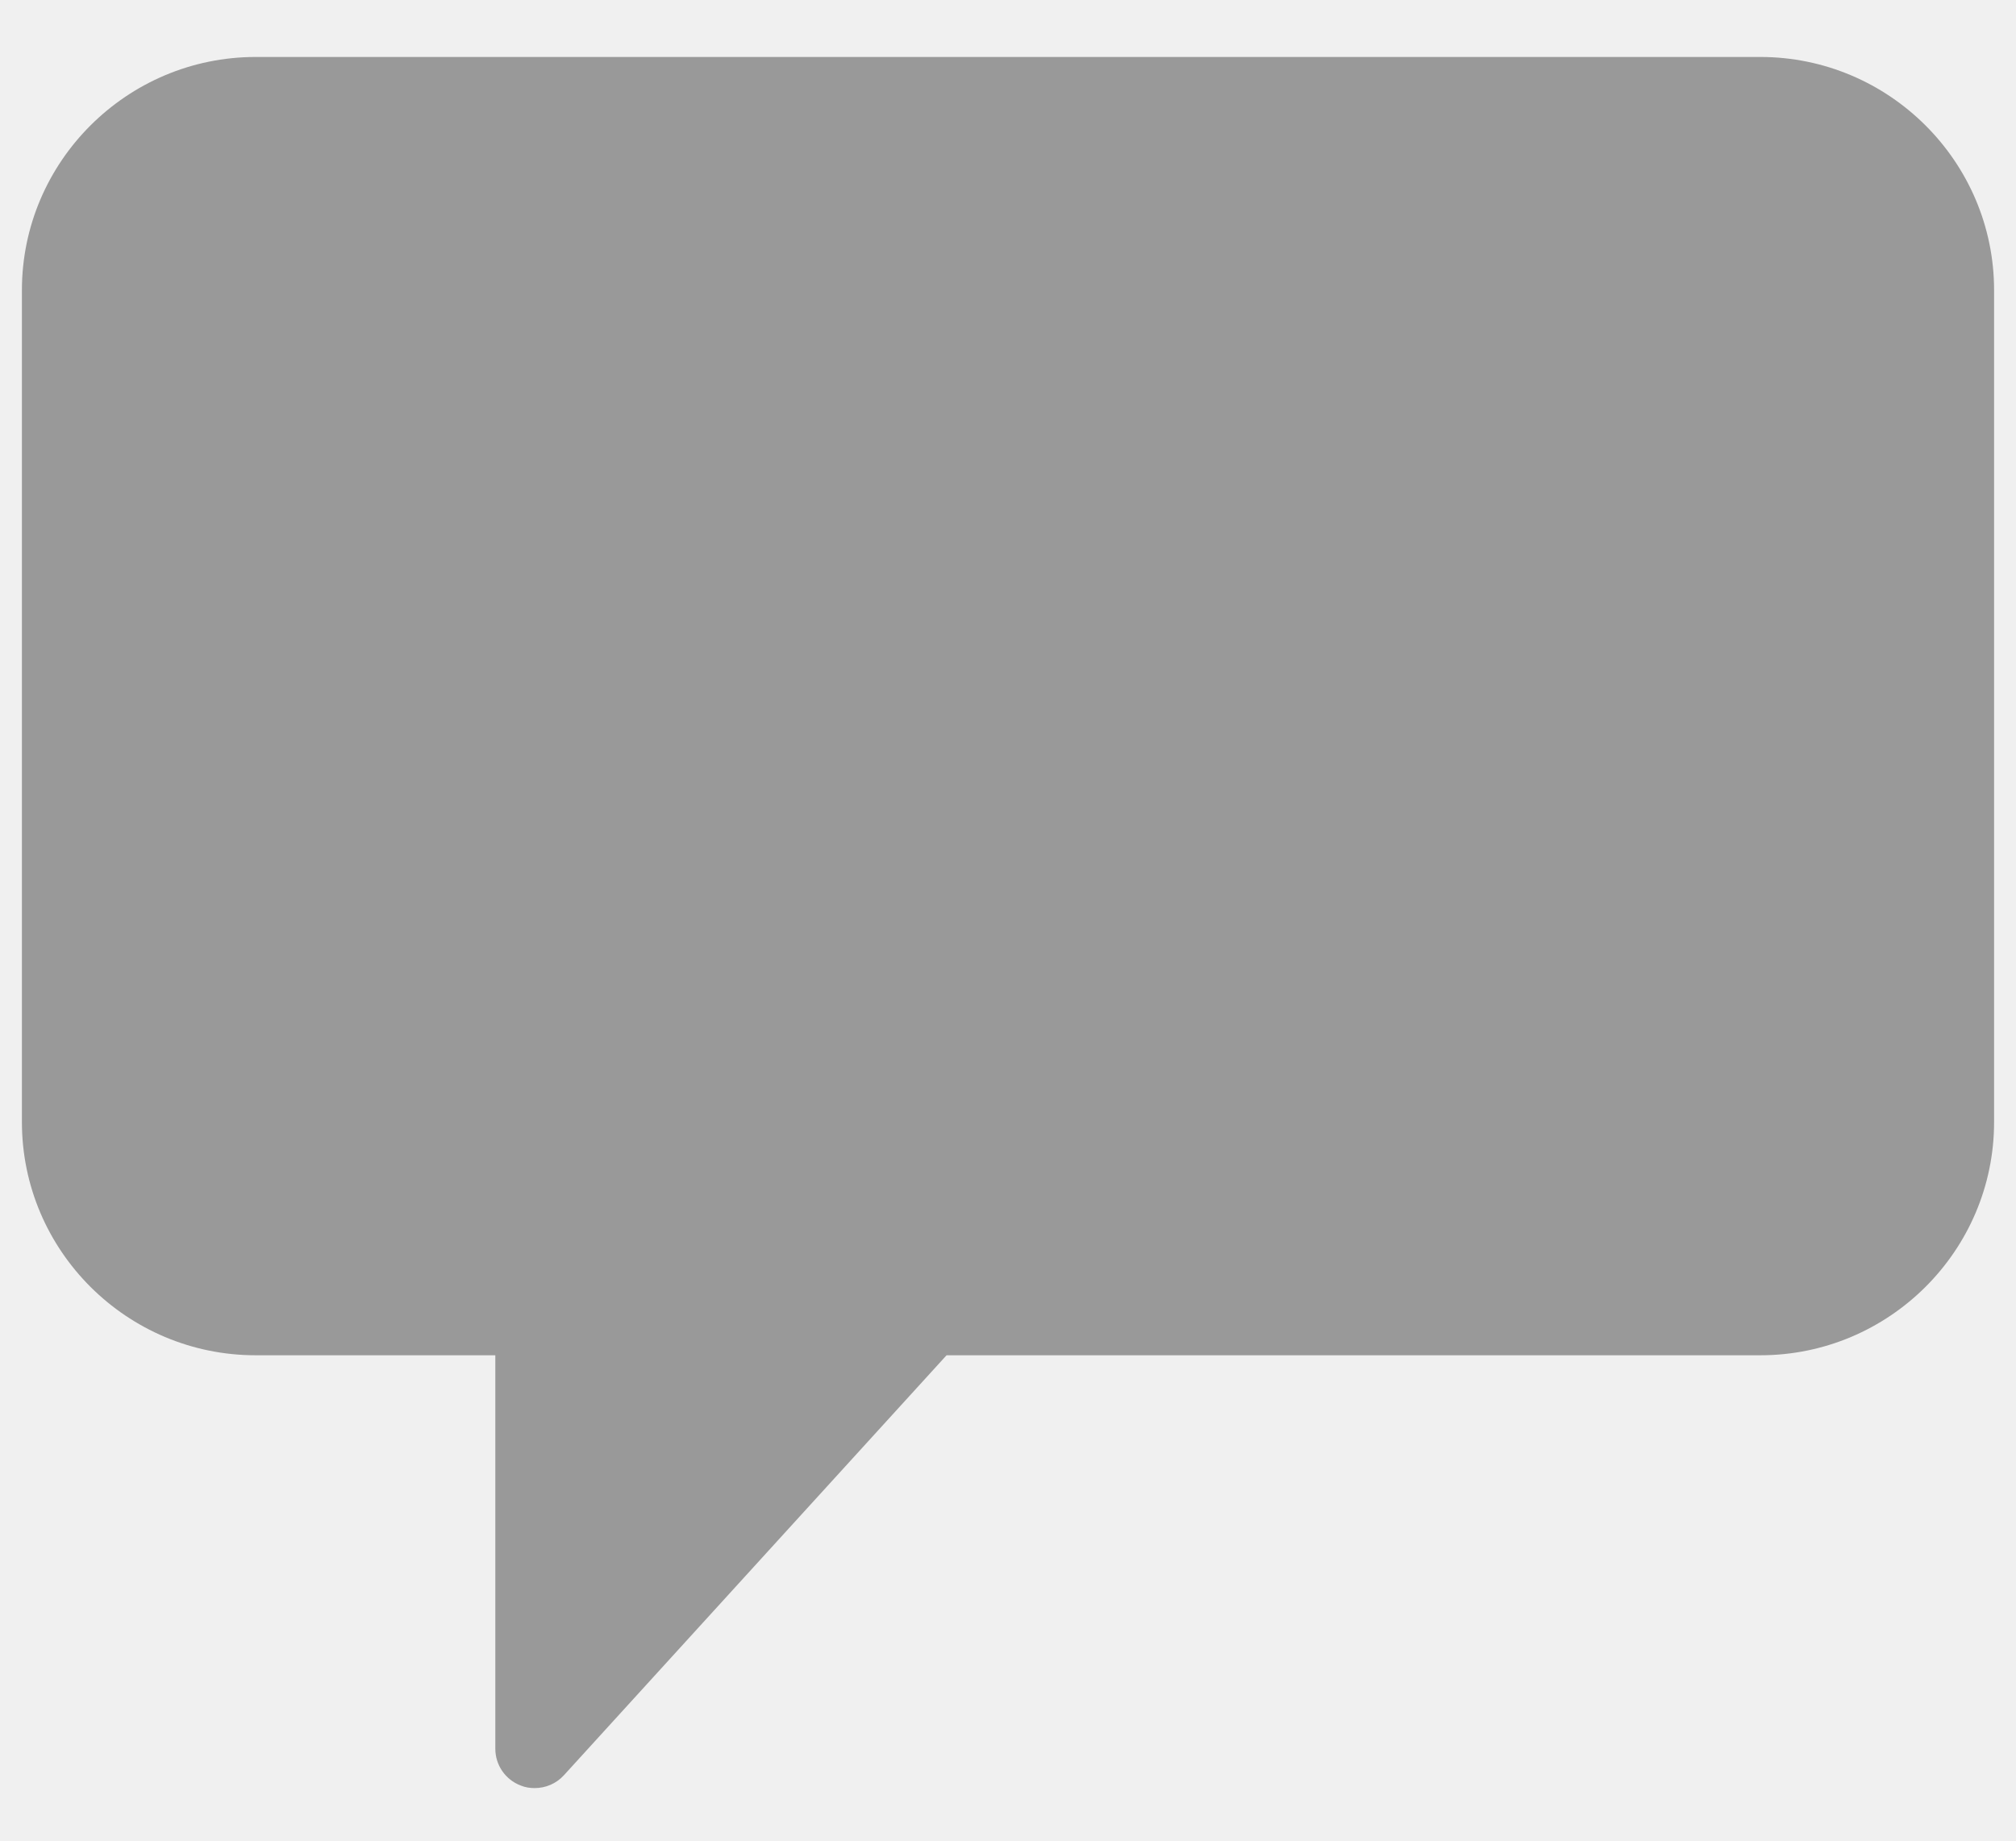
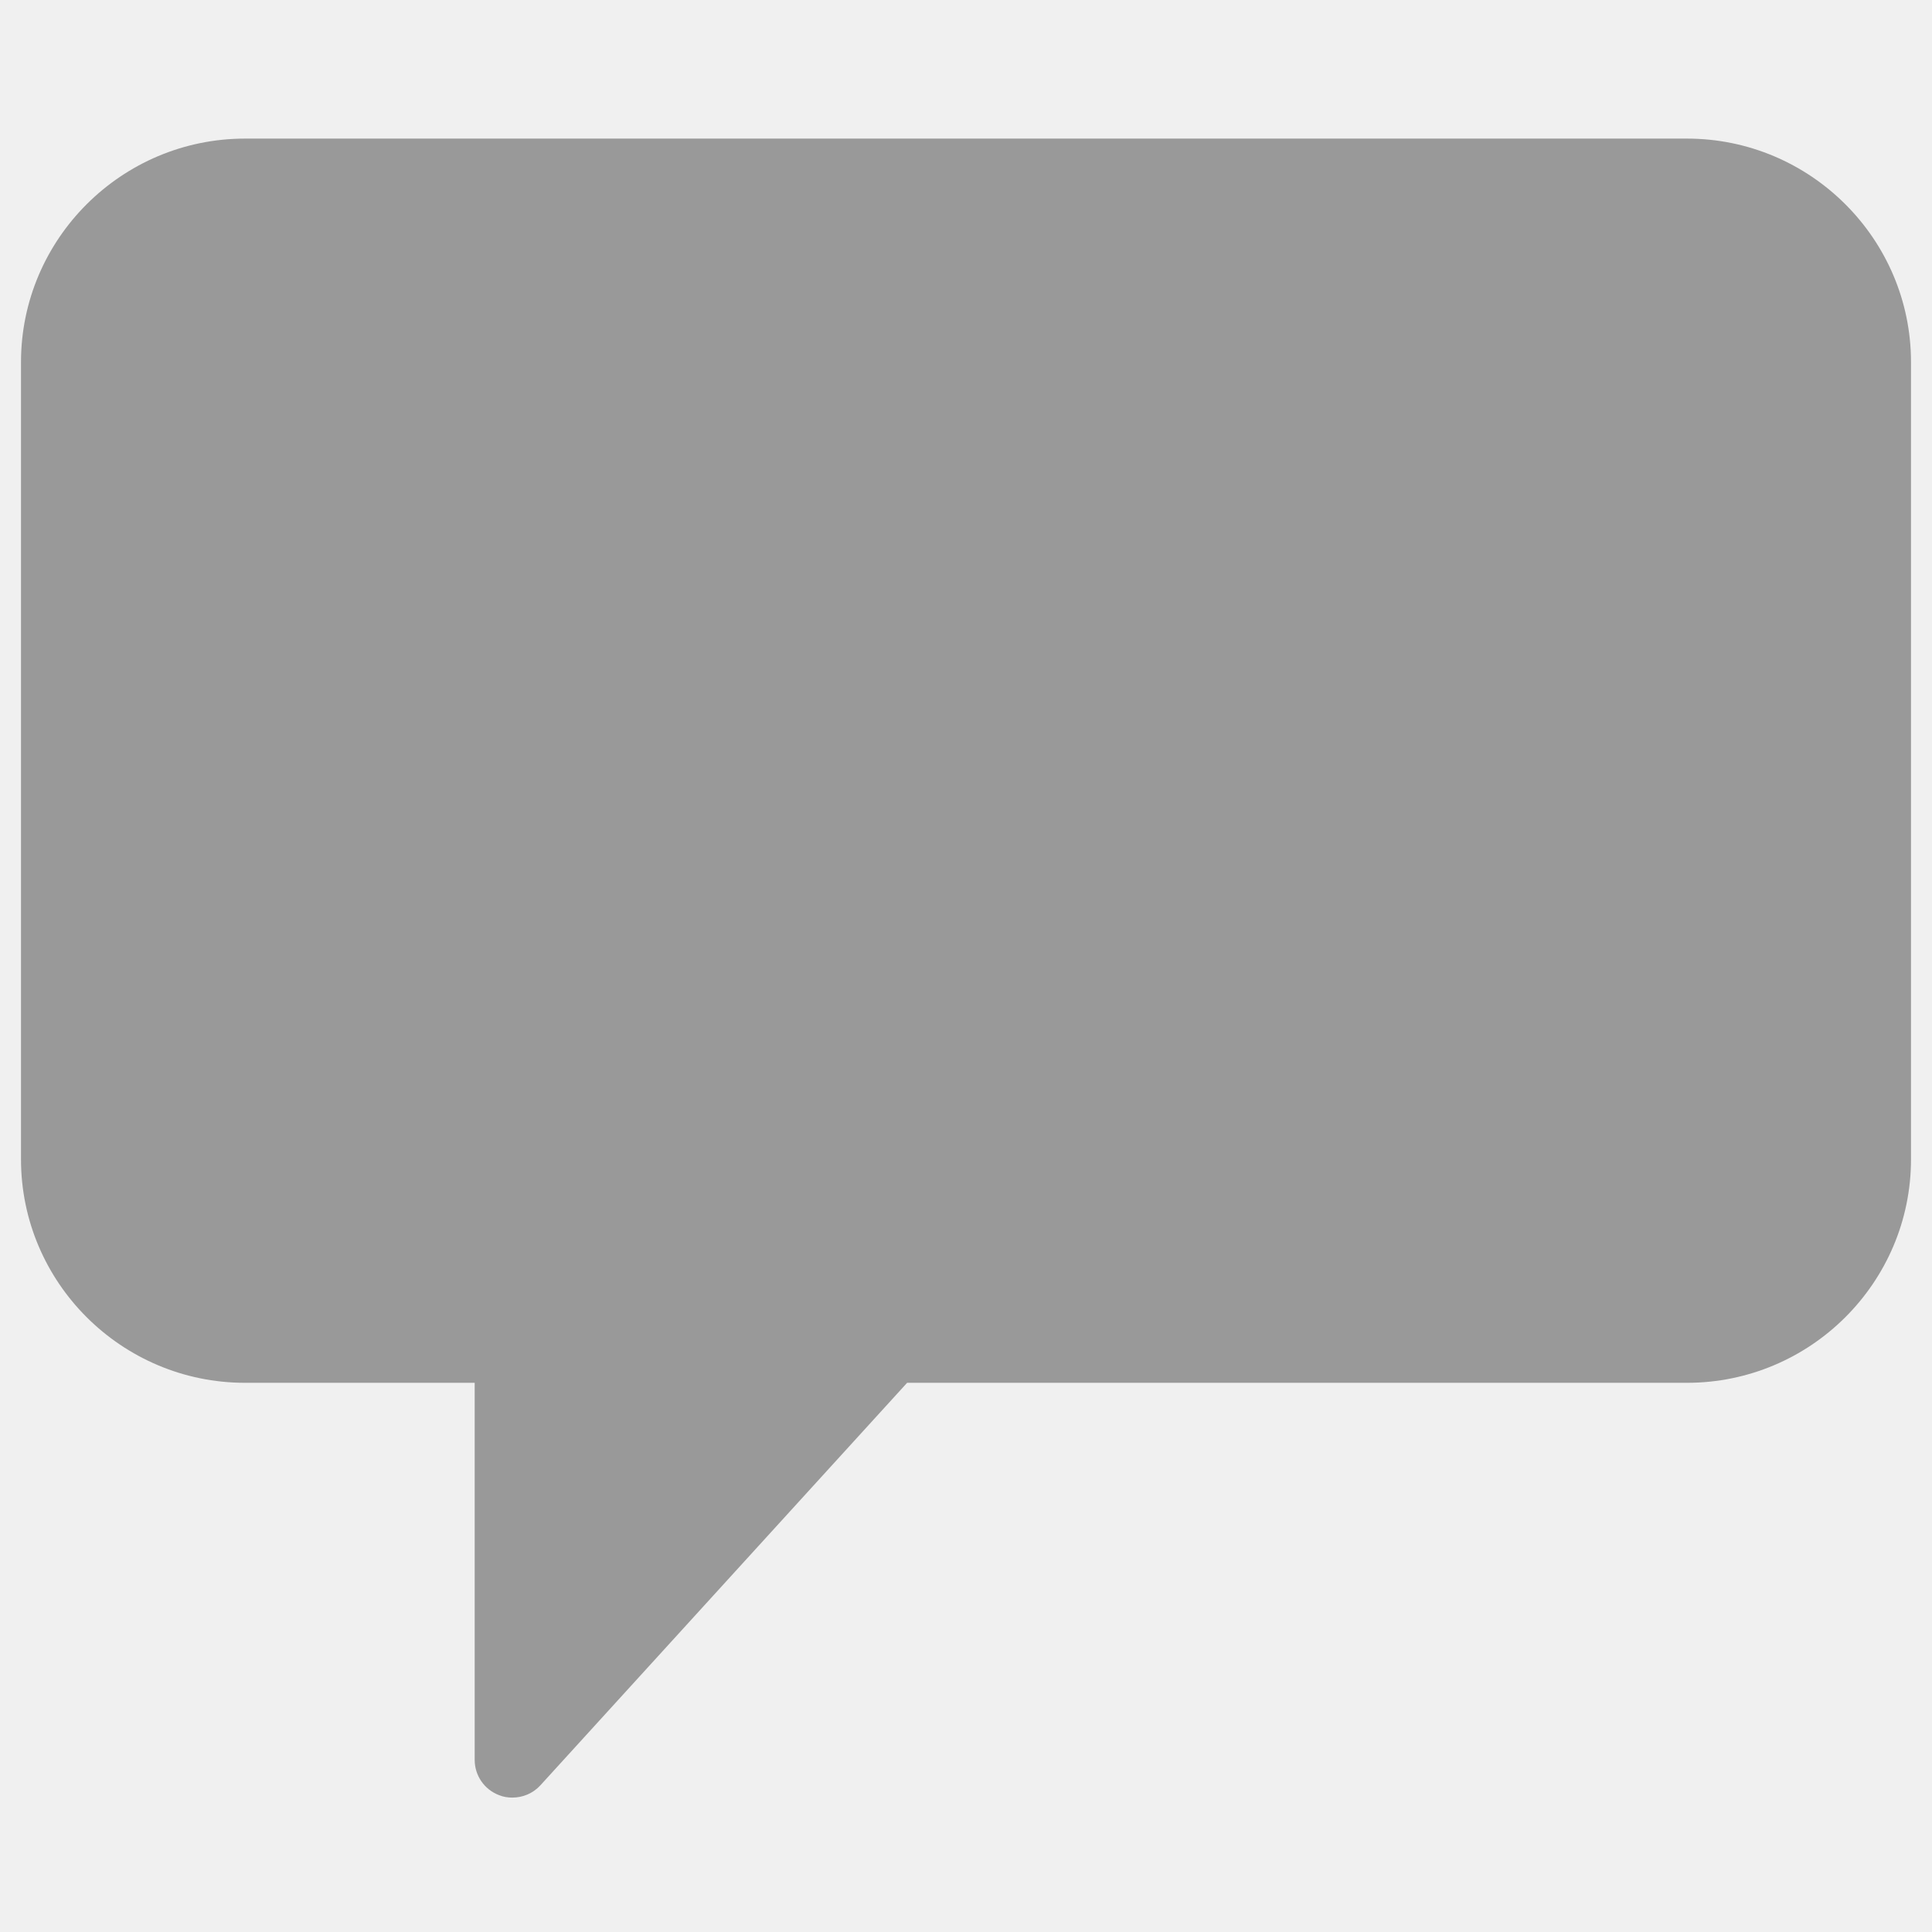
- <svg xmlns="http://www.w3.org/2000/svg" xmlns:xlink="http://www.w3.org/1999/xlink" width="23px" height="21px" viewBox="0 0 23 21" version="1.1">
+ <svg xmlns="http://www.w3.org/2000/svg" xmlns:xlink="http://www.w3.org/1999/xlink" width="20px" height="20px" viewBox="0 0 23 21" version="1.1">
  <defs>
    <path d="M3.917,2.65 L21.083,2.65 C22.552,2.65 23.75,3.845 23.75,5.311 L23.75,14.801 C23.75,16.269 22.552,17.462 21.083,17.462 L11.799,17.462 L7.433,22.254 C7.345,22.35 7.224,22.4 7.099,22.4 C7.047,22.4 6.991,22.392 6.939,22.37 C6.765,22.303 6.651,22.137 6.651,21.951 L6.651,17.462 L3.917,17.462 C2.448,17.462 1.25,16.269 1.25,14.801 L1.25,5.311 C1.25,3.845 2.448,2.65 3.917,2.65 Z" id="path-1" />
  </defs>
  <g id="Page-2" stroke="none" stroke-width="1" fill="none" fill-rule="evenodd">
    <g id="Timeline" transform="translate(-334, -410)">
      <g id="post/single-post" transform="translate(165, 130)">
        <g id="Comments" transform="translate(168, 278)">
          <g id="icon/comments">
            <mask id="mask-2" fill="white">
              <use xlink:href="#path-1" />
            </mask>
            <use id="Fill-1" fill="#999999" fill-rule="nonzero" xlink:href="#path-1" />
          </g>
        </g>
      </g>
    </g>
  </g>
</svg>
